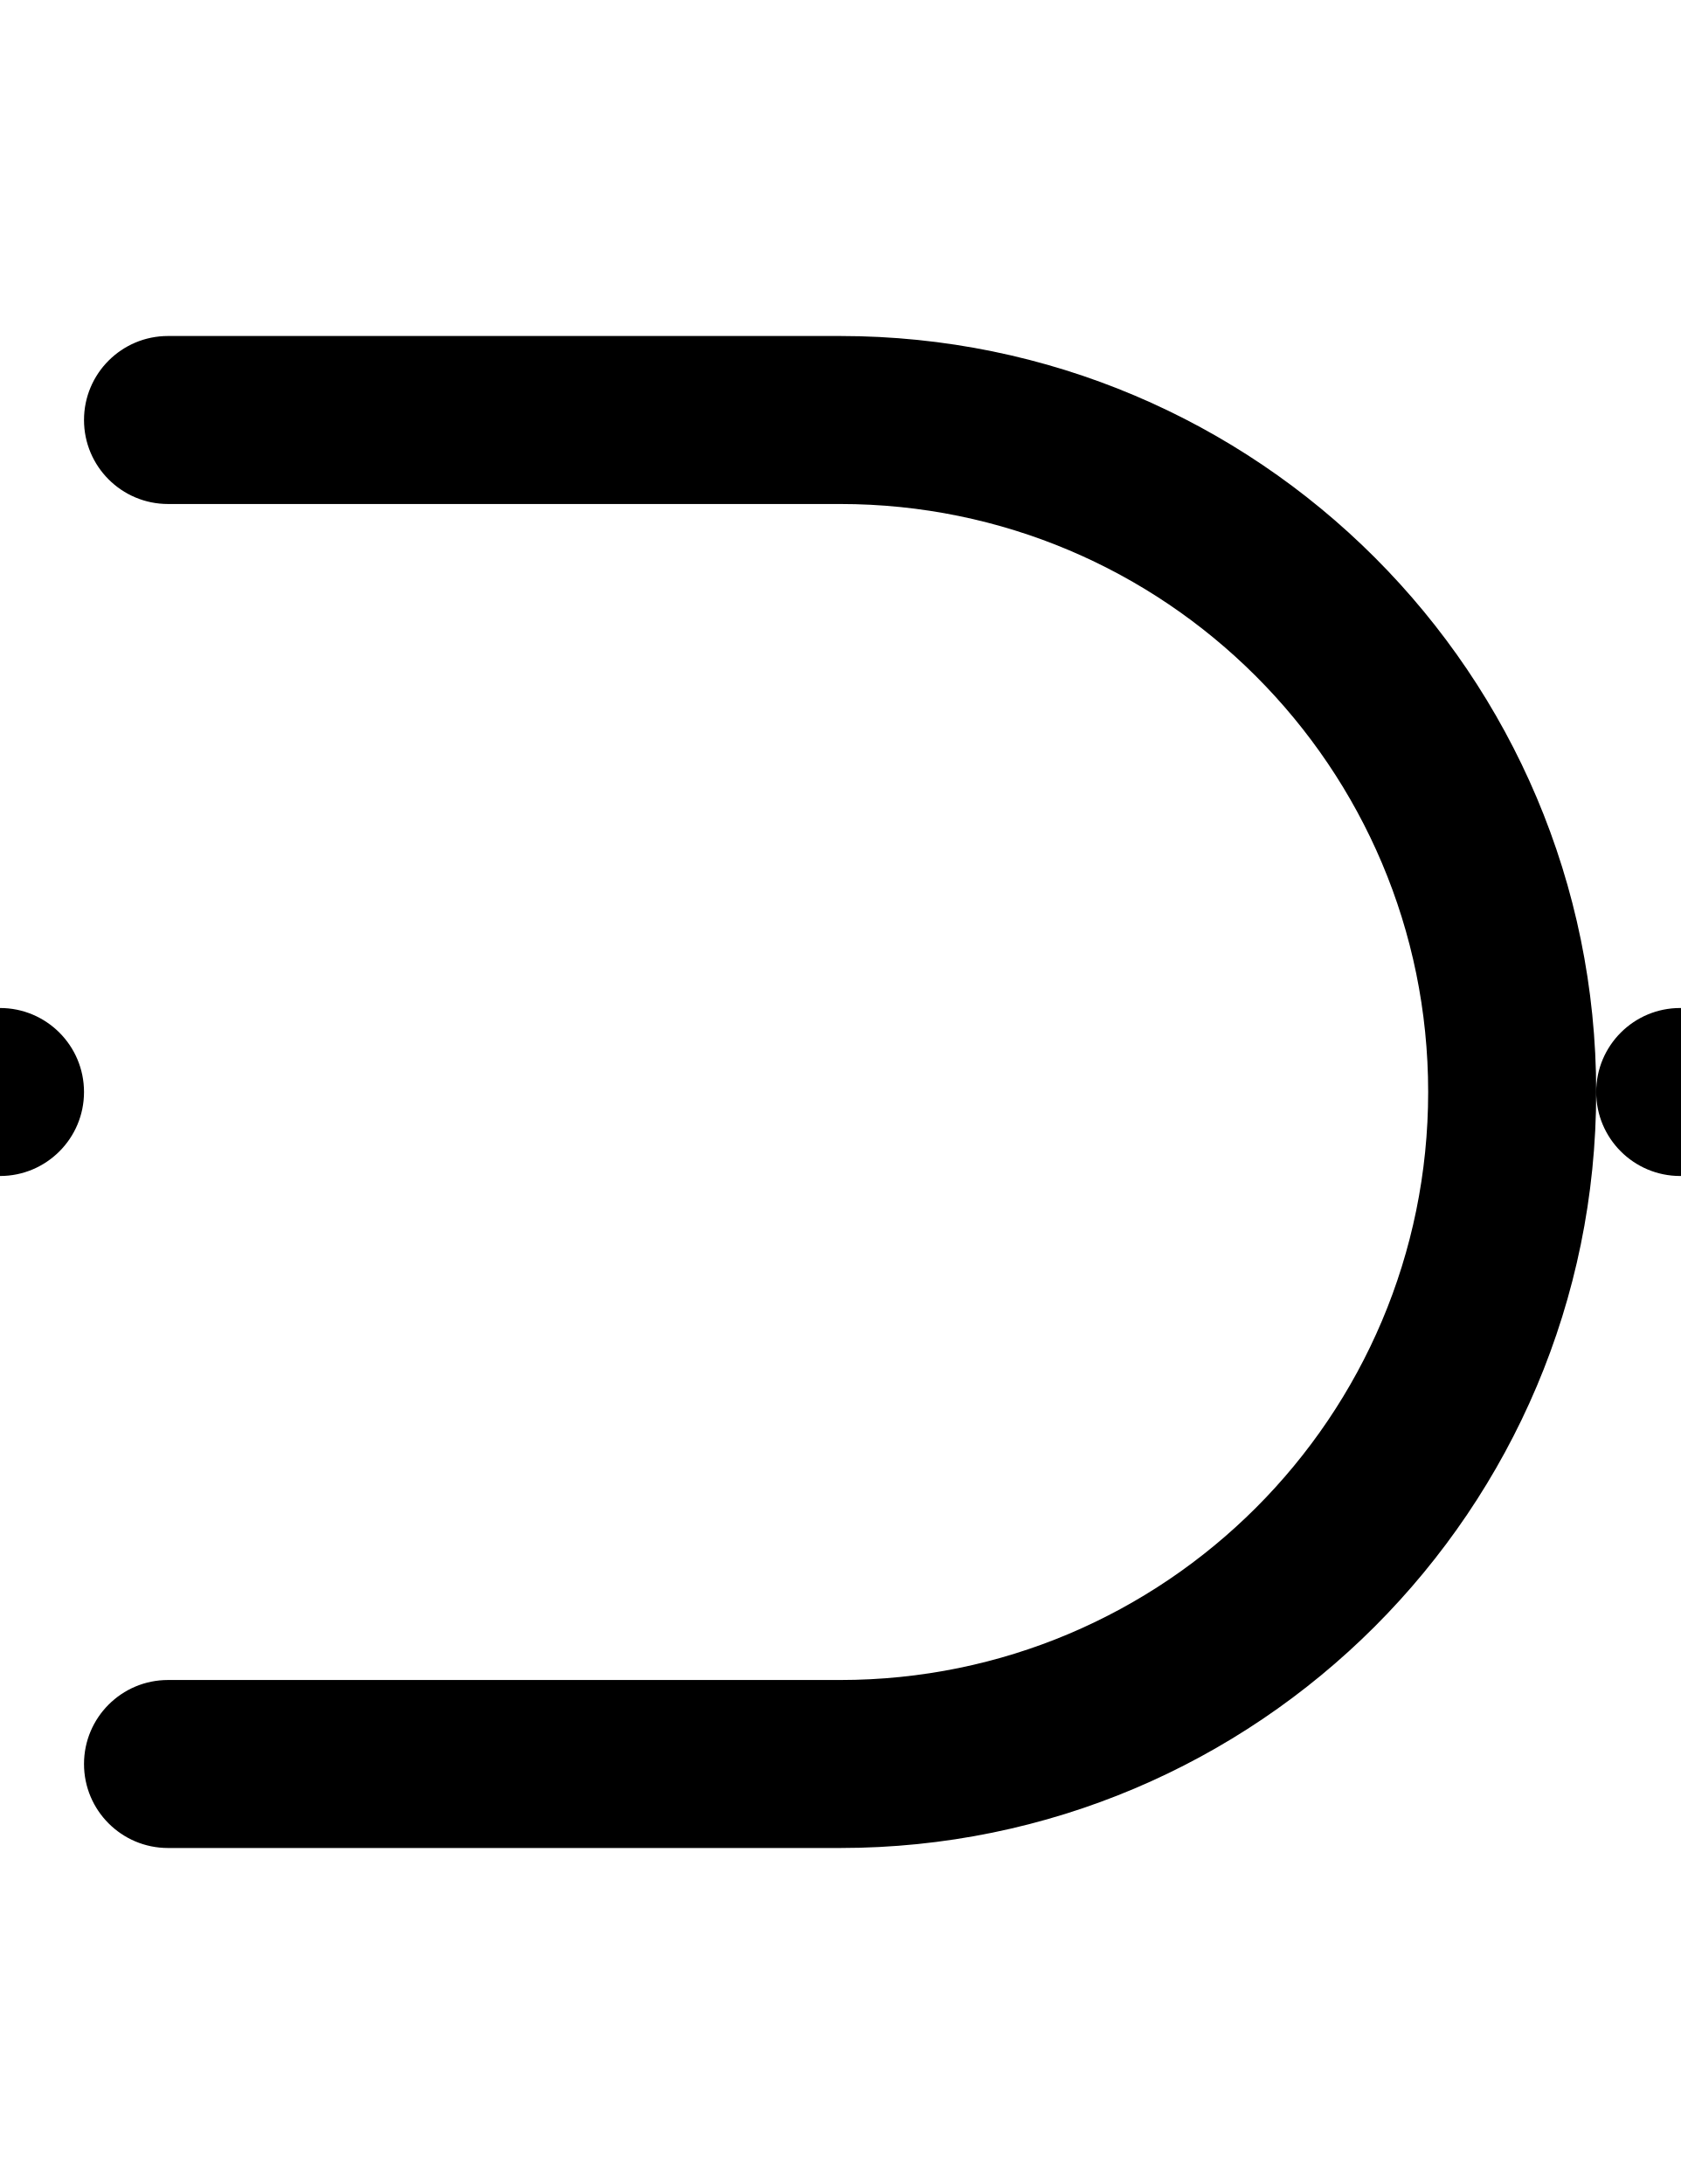
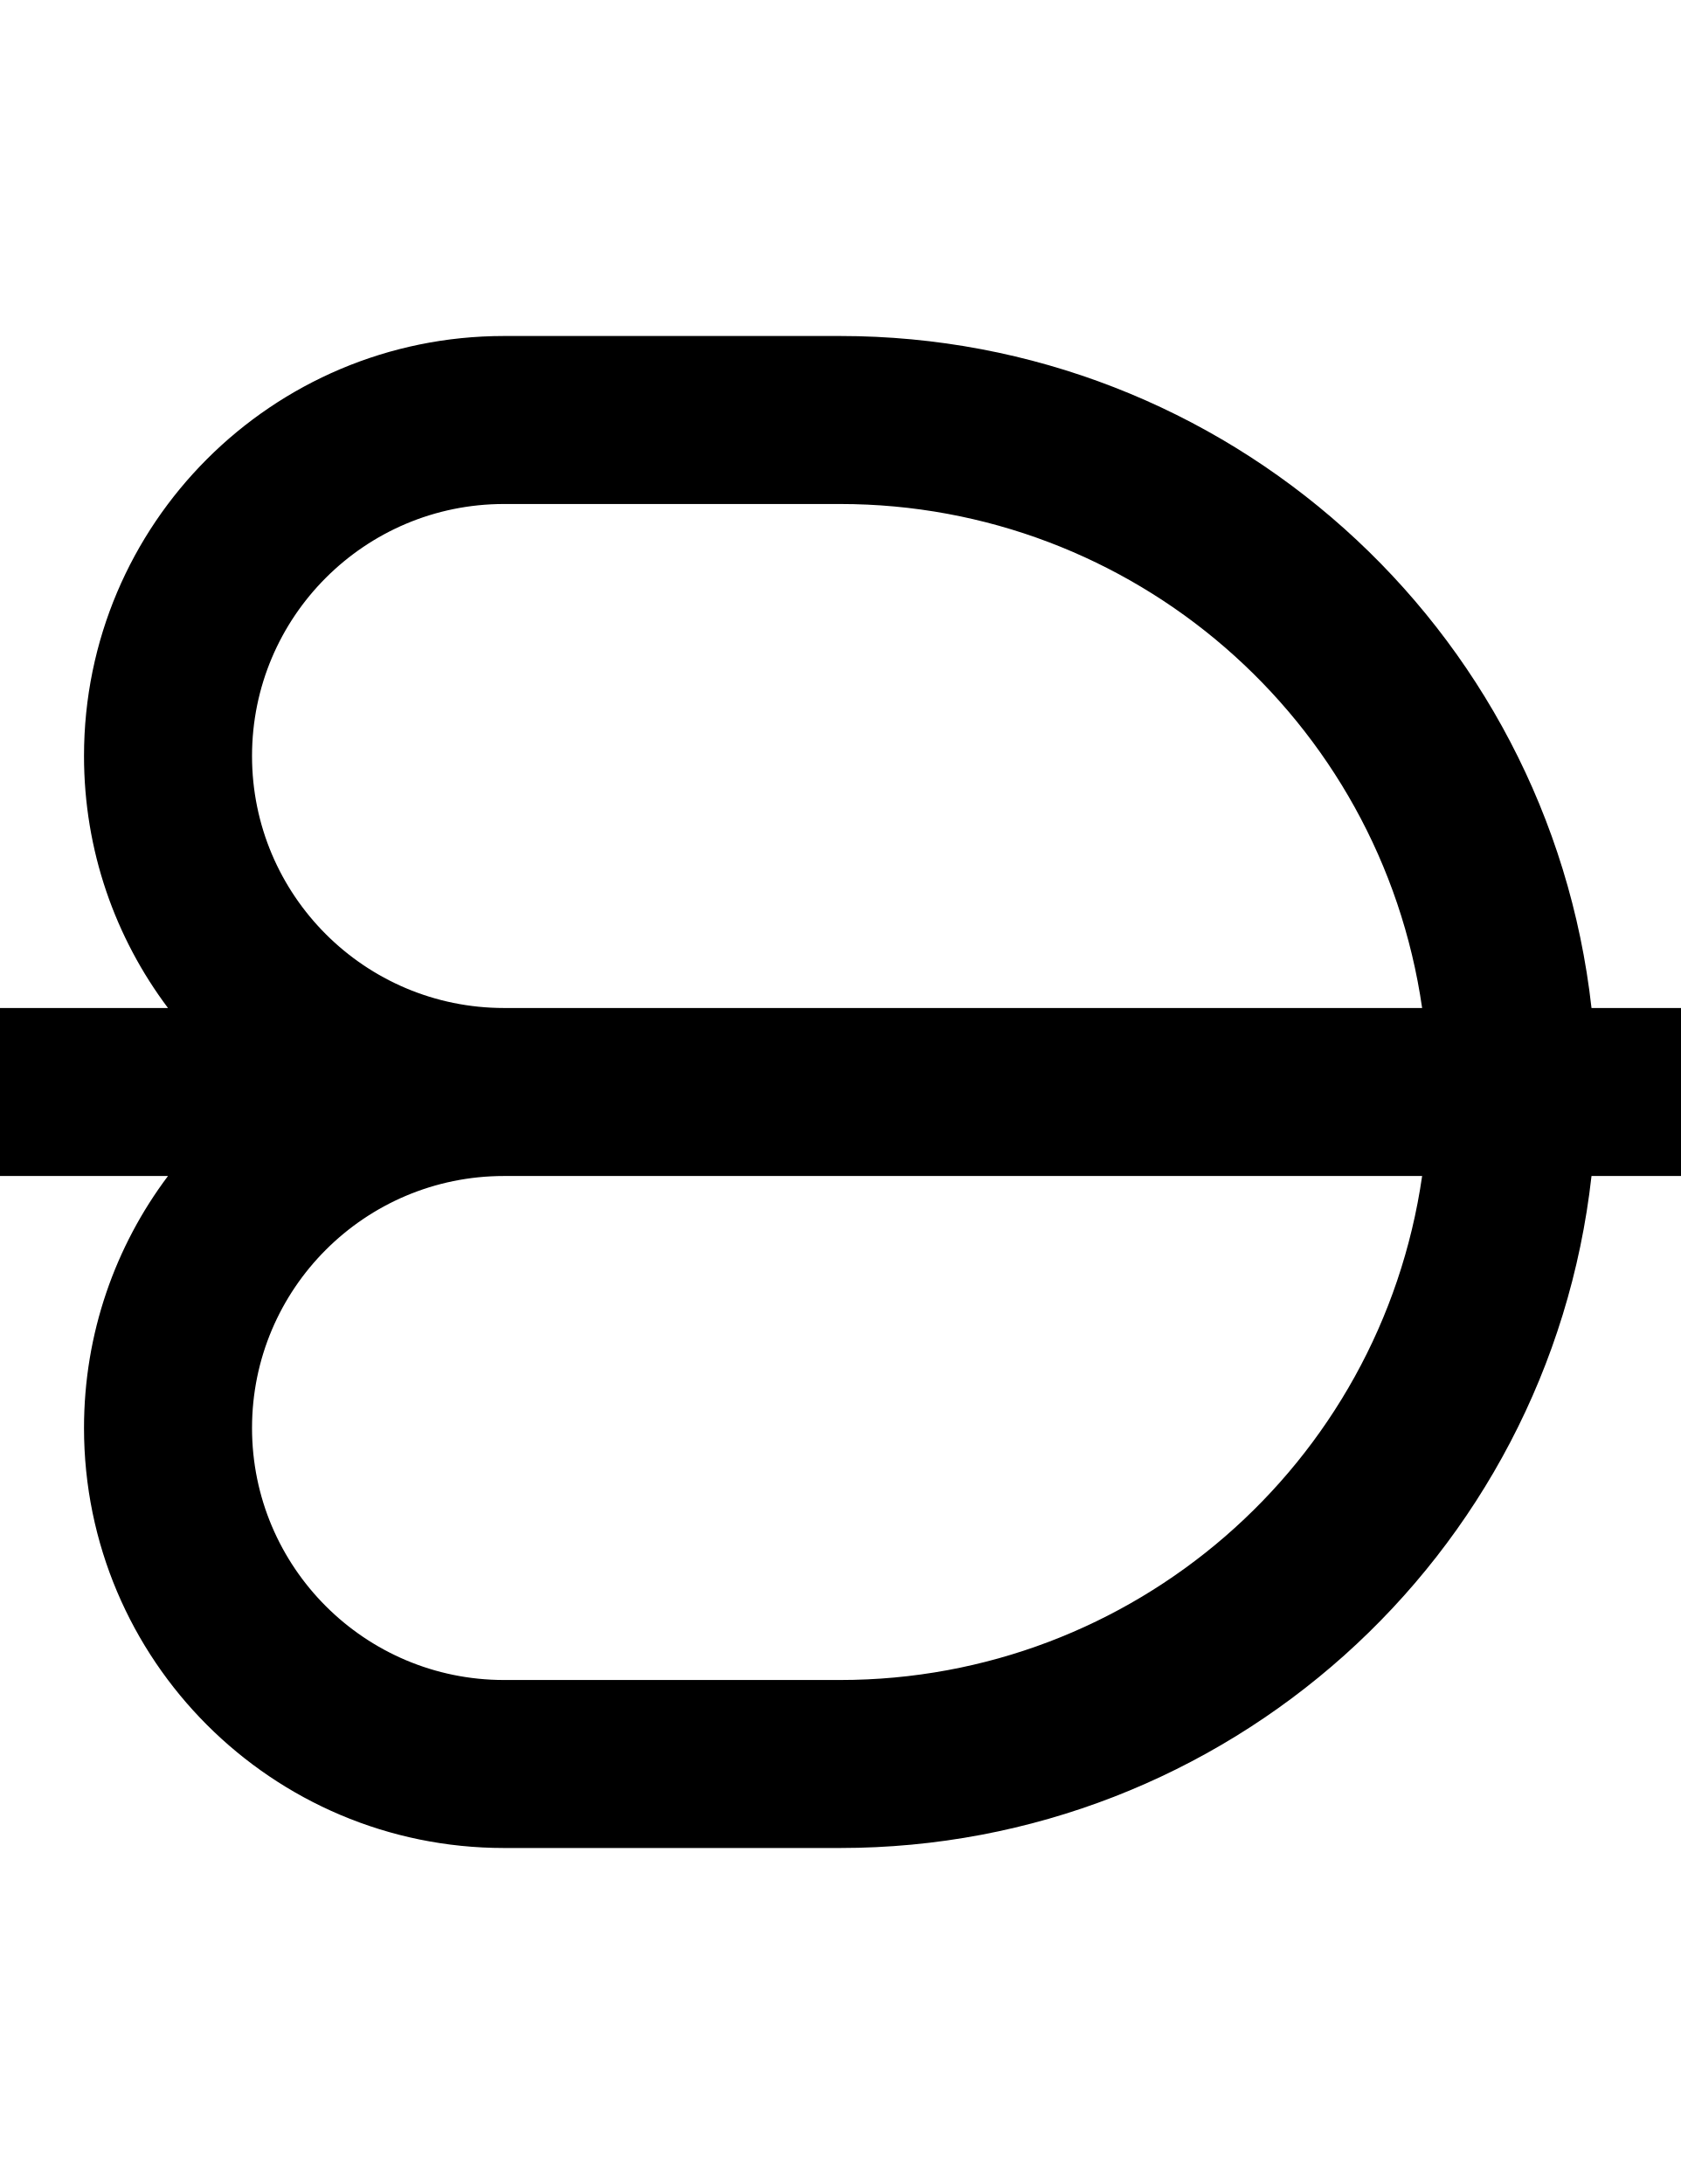
- <svg xmlns="http://www.w3.org/2000/svg" width="500" height="650">
-   <path d="M 50 100 A 25 25 0 0 0 25 125 A 25 25 0 0 0 50 150 L 250 150 A 175 175 0 0 1 425 325 A 175 175 0 0 1 250 500 L 50 500 A 25 25 0 0 0 25 525 A 25 25 0 0 0 50 550 L 250 550 A 225 225 0 0 0 475 325 A 225 225 0 0 0 250 100 L 50 100 z " />
-   <circle cx="000" cy="325" r="25" />
-   <circle cx="500" cy="325" r="25" />
+ <svg xmlns="http://www.w3.org/2000/svg" width="500" height="650" version="1.1" id="svg6">
+   <defs id="defs6" />
+   <path id="path1" d="M 150 100 C 80.964 100 25 155.964 25 225 C 25 253.14 34.298 279.108 49.99 300 L 0 300 C -13.807 300 -25 311.193 -25 325 C -25 338.807 -13.807 350 0 350 L 49.99 350 C 34.298 370.892 25 396.86 25 425 C 25 494.036 80.964 550 150 550 L 250 550 A 225 225 0 0 0 473.607 350 L 500 350 C 513.807 350 525 338.807 525 325 C 525 311.193 513.807 300 500 300 L 473.607 300 A 225 225 0 0 0 250 100 L 150 100 z M 150 150 L 250 150 A 175 175 0 0 1 423.205 300 L 150 300 C 108.579 300 75 266.421 75 225 C 75 183.579 108.579 150 150 150 z M 150 350 L 423.205 350 A 175 175 0 0 1 250 500 L 150 500 C 108.579 500 75 466.421 75 425 C 75 383.579 108.579 350 150 350 z " />
</svg>
